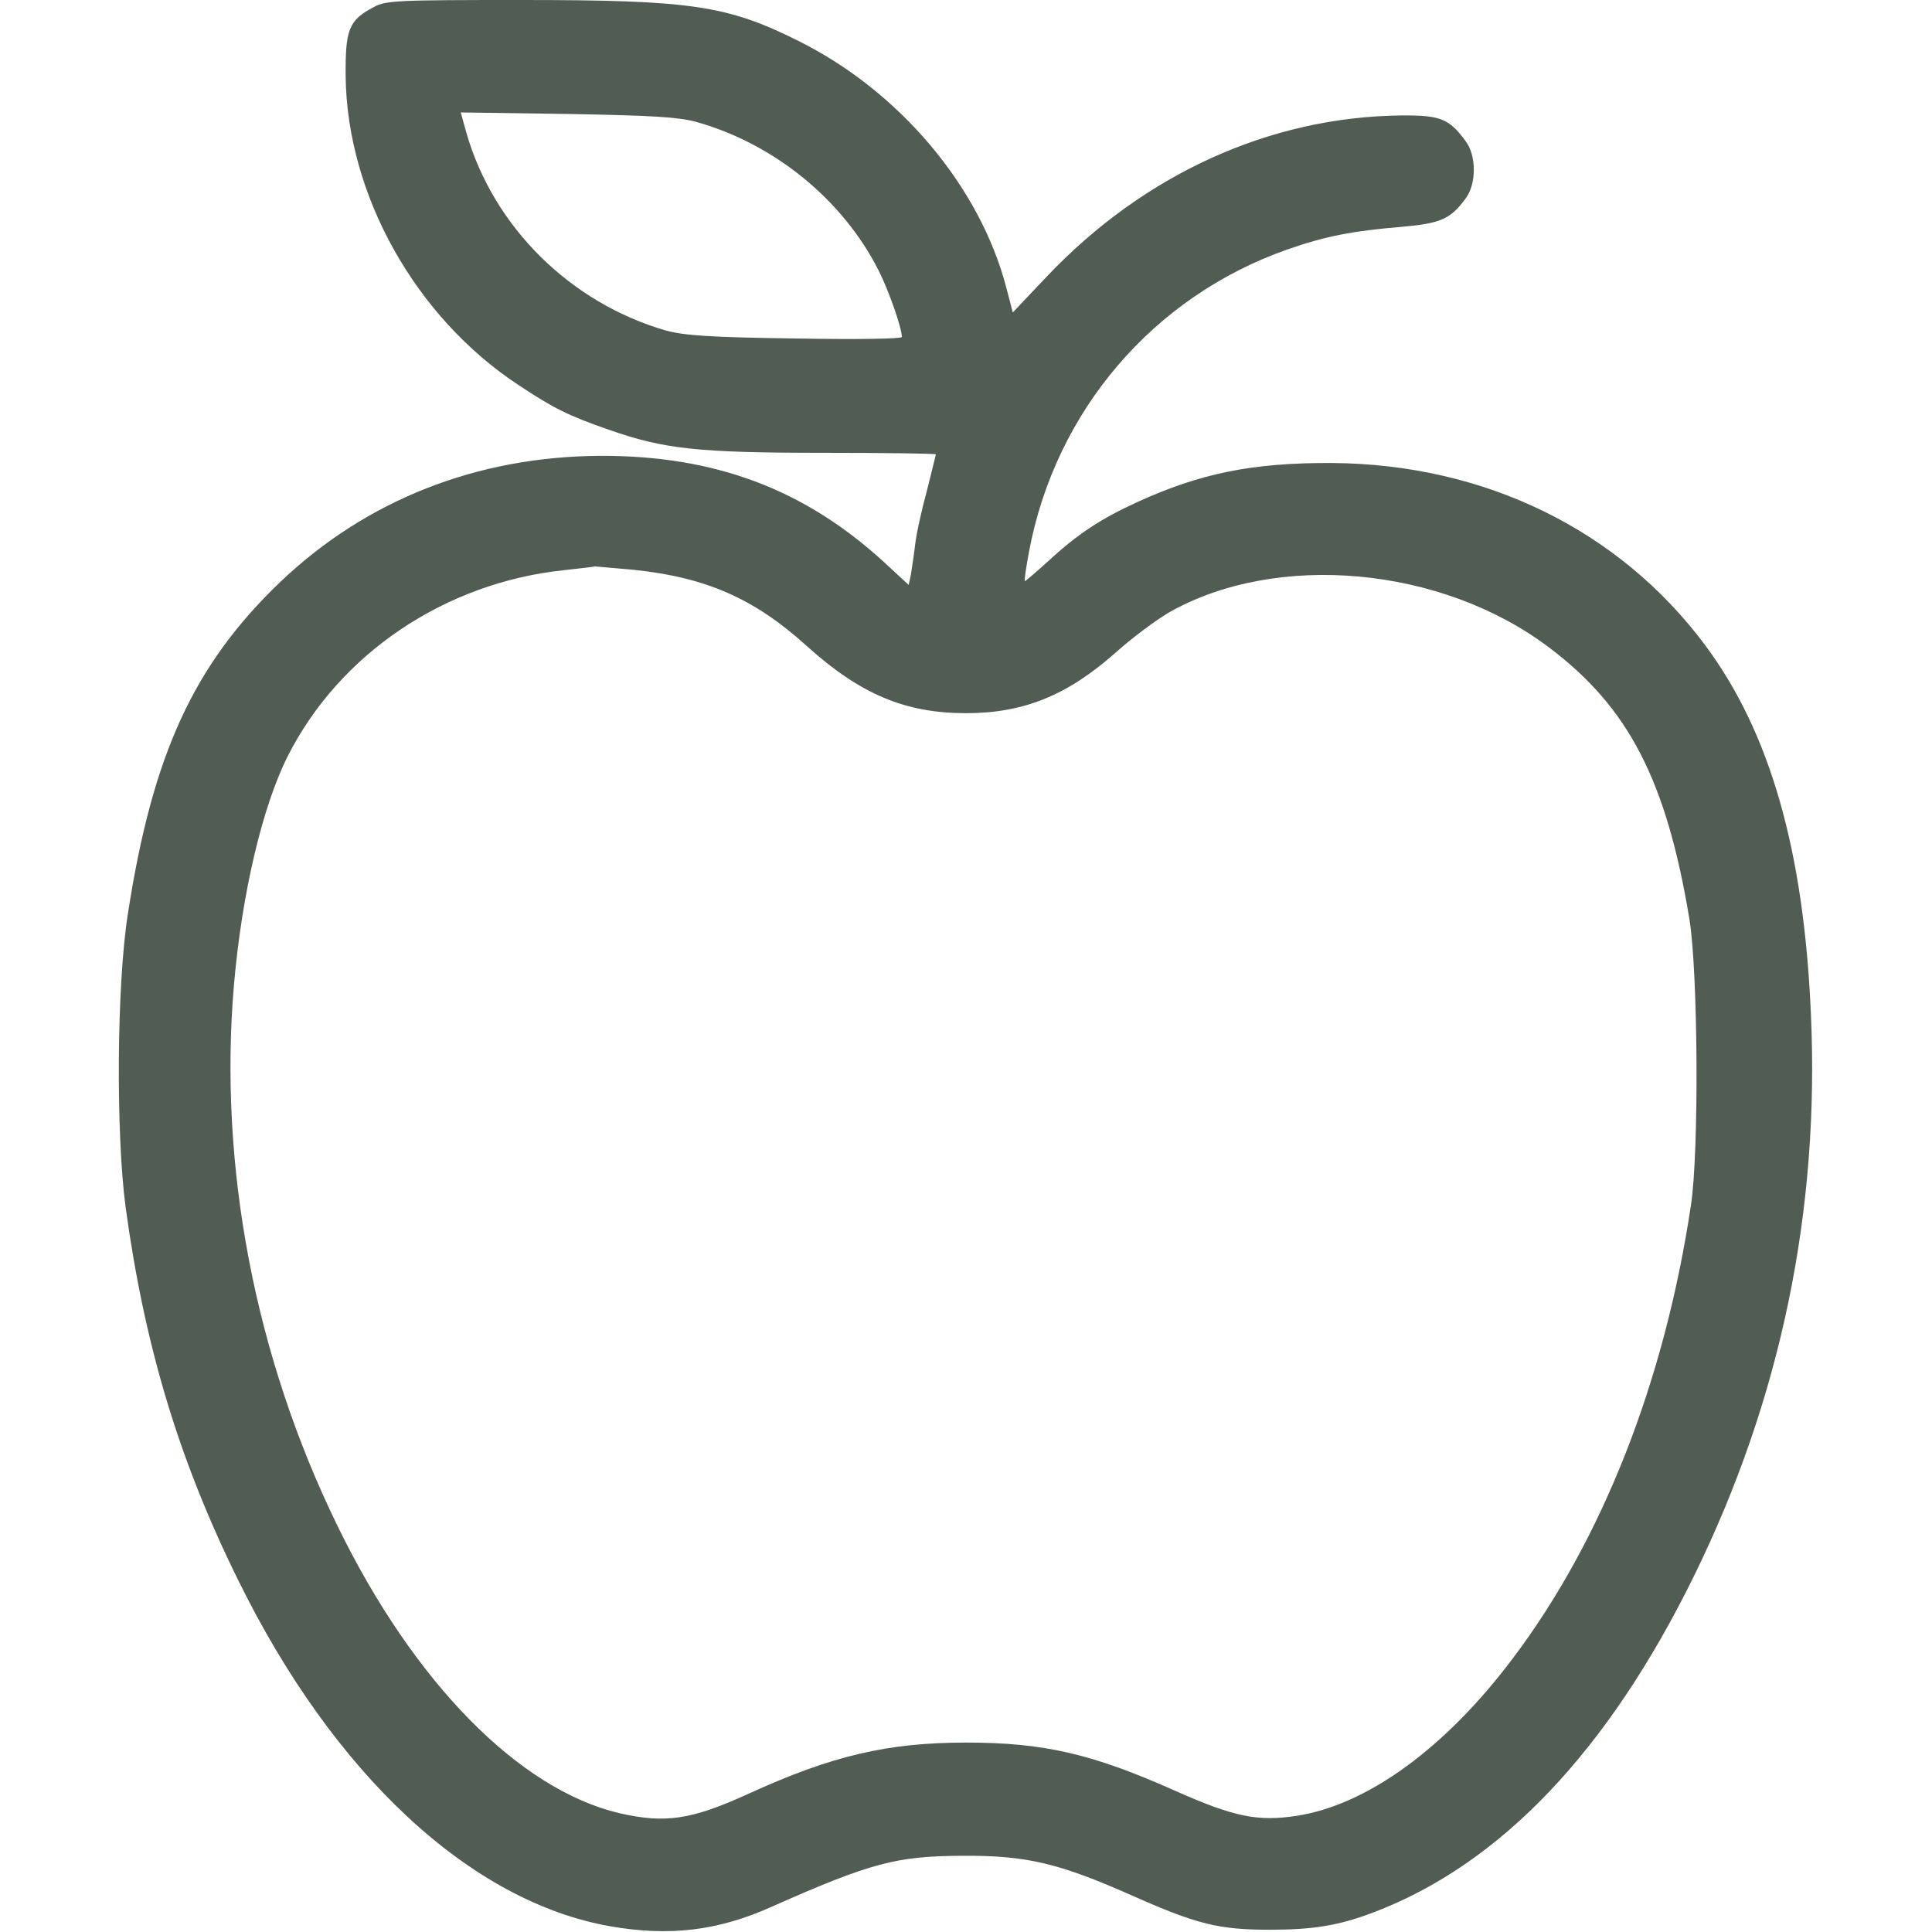
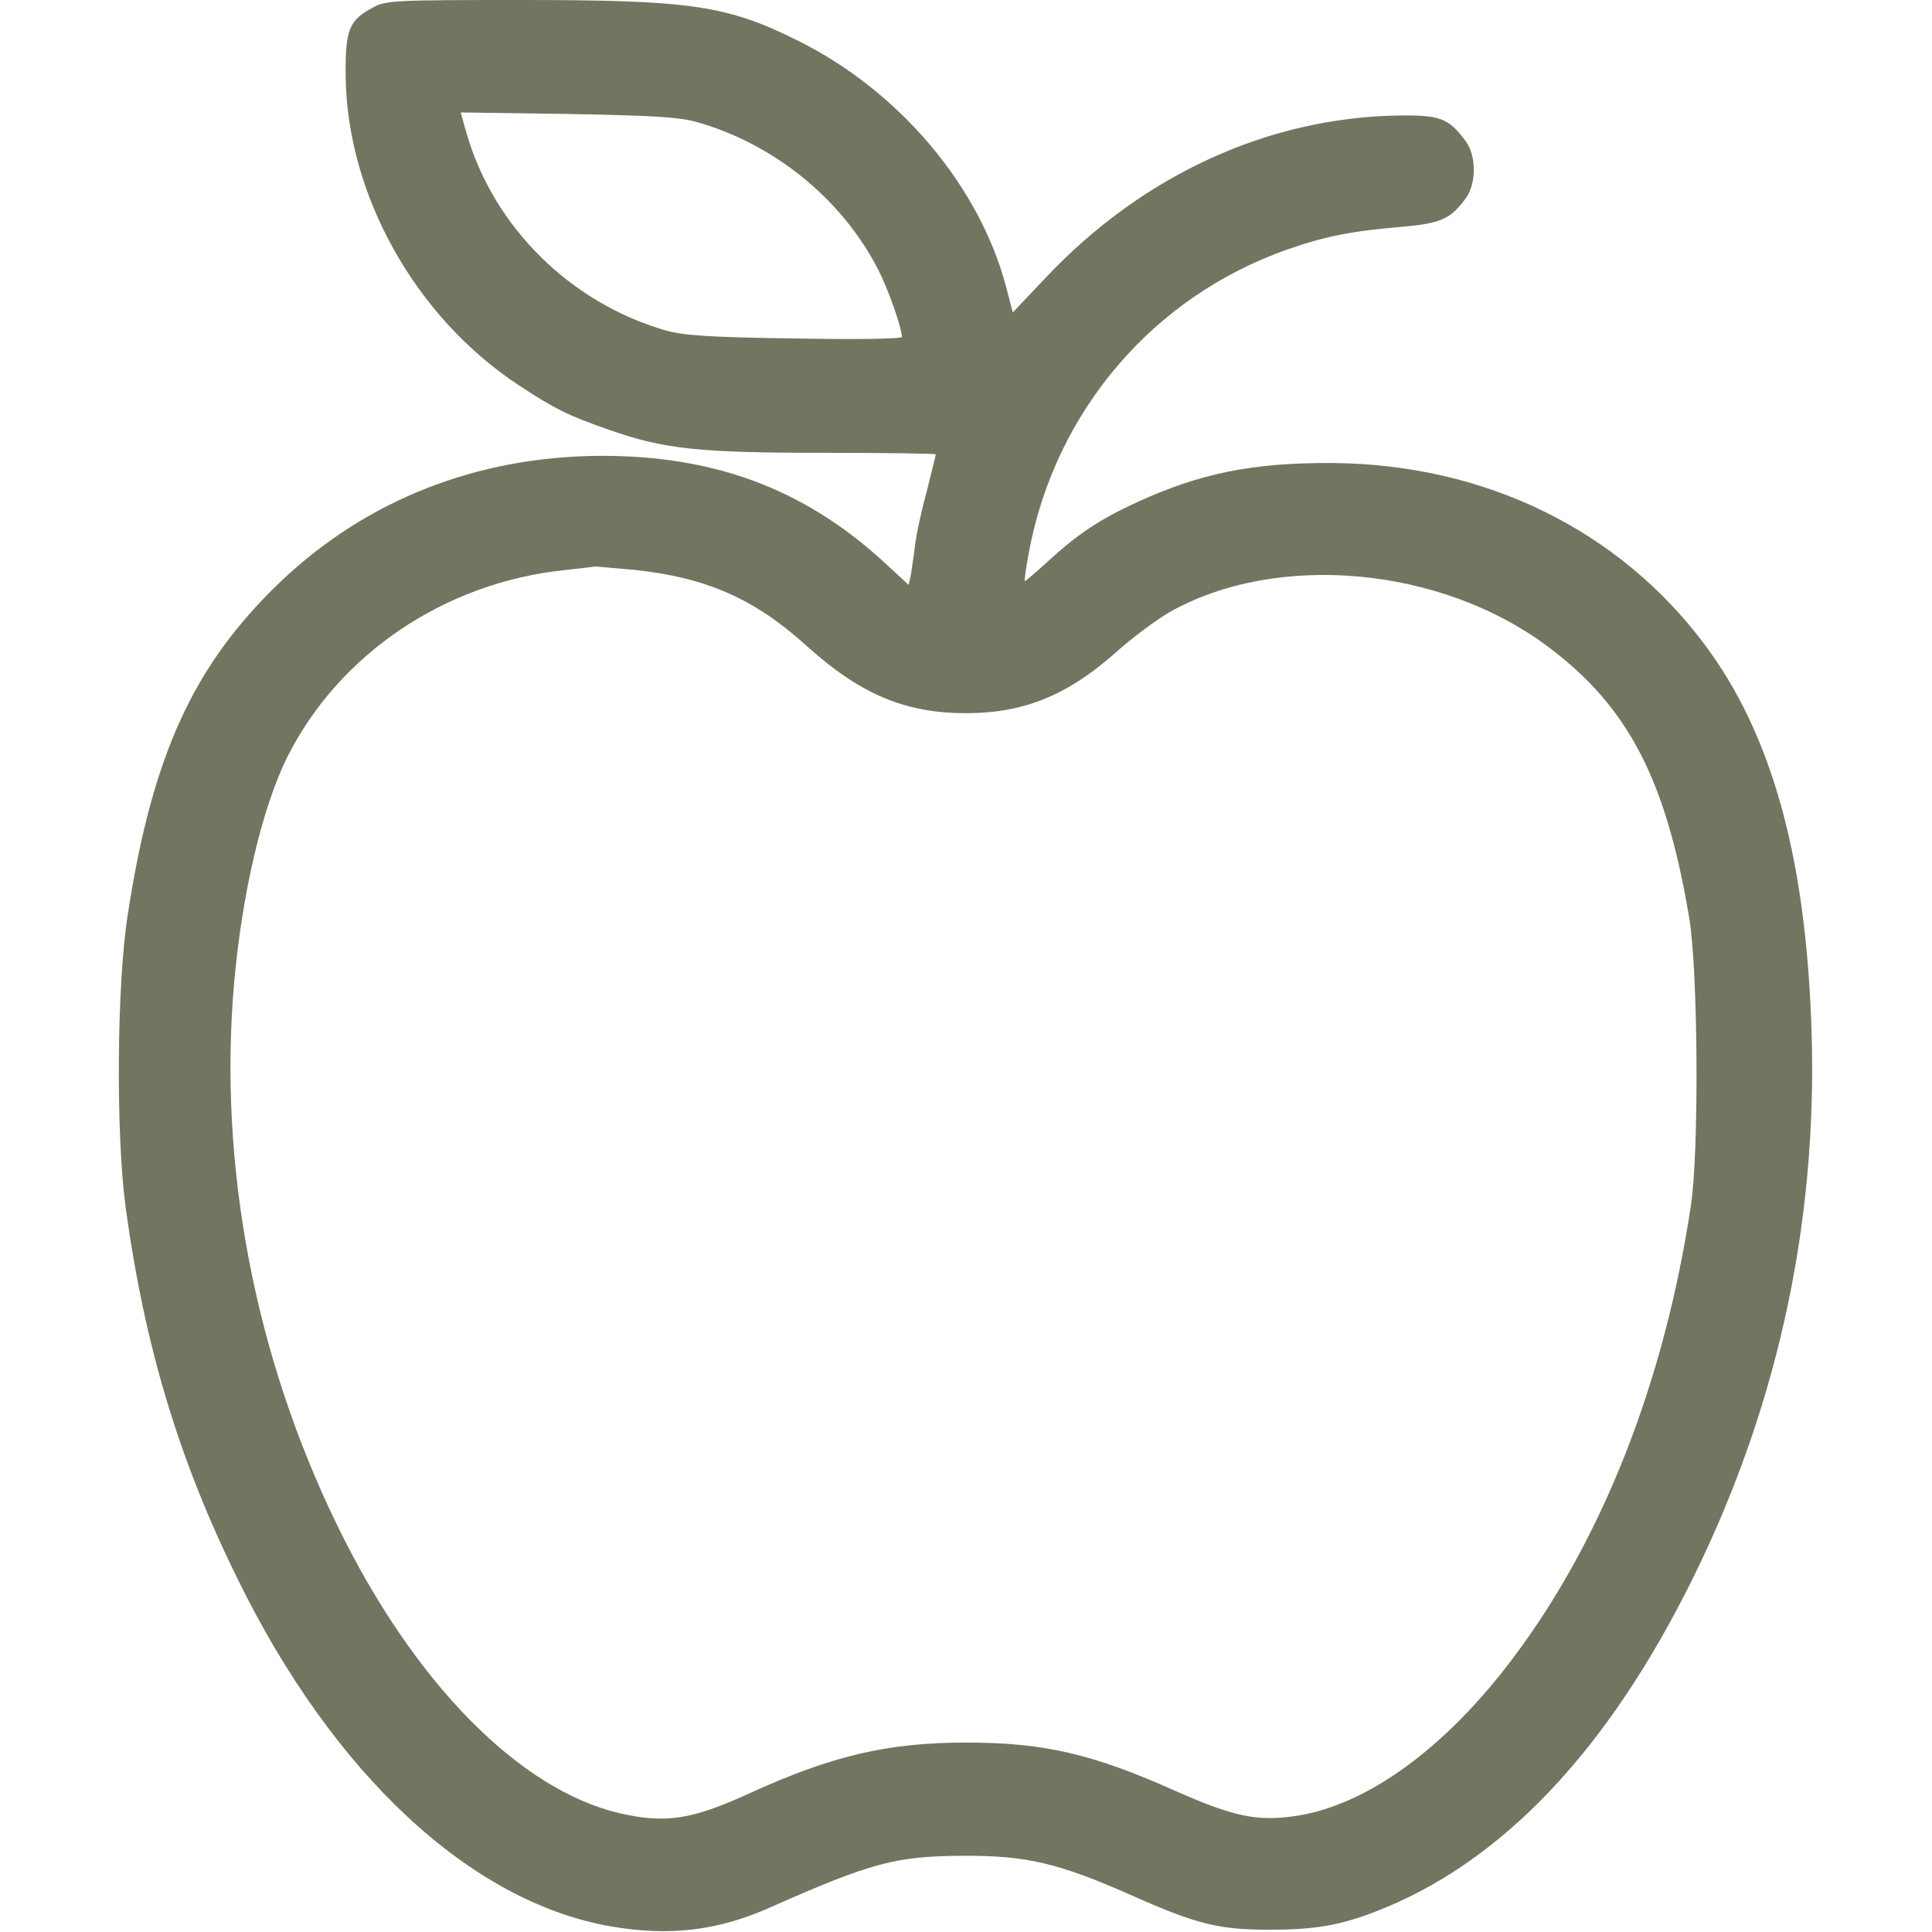
<svg xmlns="http://www.w3.org/2000/svg" version="1.0" width="512pt" height="512pt" viewBox="0 0 512 512" preserveAspectRatio="xMidYMid meet">
-   <g transform="translate(0,512) scale(0.1,-0.1)" fill="#515d53" stroke="none">
+   <g transform="translate(0,512) scale(0.1,-0.1)" fill="#727560" stroke="none">
    <path d="M990 5101 c-66 -35 -75 -59 -74 -184 4 -314 185 -638 459 -818 92 -61 132 -81 239 -118 145 -51 235 -61 569 -61 163 0 297 -2 297 -4 0 -2 -11 -46 -24 -98 -14 -51 -28 -115 -31 -143 -3 -27 -9 -62 -11 -78 l-6 -27 -66 61 c-211 193 -448 282 -752 281 -327 -2 -619 -117 -847 -334 -230 -220 -339 -458 -404 -879 -30 -189 -32 -585 -6 -779 50 -366 141 -669 297 -985 254 -518 617 -855 988 -920 156 -27 284 -12 425 51 266 118 332 135 507 136 171 1 256 -19 456 -108 167 -74 226 -88 359 -88 115 0 183 11 275 46 337 128 622 428 850 893 229 467 333 967 309 1490 -19 434 -109 745 -280 975 -228 306 -584 480 -989 483 -210 1 -349 -27 -517 -104 -96 -44 -157 -84 -235 -156 -32 -29 -60 -53 -62 -53 -2 0 3 35 11 78 70 373 329 676 685 801 100 35 172 49 304 60 101 9 128 20 168 75 29 38 29 114 0 152 -44 60 -67 69 -172 68 -348 -4 -681 -156 -938 -427 l-90 -95 -17 65 c-70 269 -284 522 -552 655 -188 94 -285 108 -734 108 -328 0 -359 -1 -391 -19z m855 -304 c207 -58 388 -206 483 -393 27 -53 62 -153 62 -177 0 -5 -116 -7 -282 -4 -227 3 -295 8 -343 21 -253 73 -457 274 -529 524 l-15 54 282 -4 c224 -4 294 -8 342 -21z m-166 -1187 c192 -20 320 -76 459 -202 142 -128 261 -178 422 -178 153 0 268 47 396 160 43 39 108 87 142 107 286 162 722 122 1006 -92 212 -159 312 -353 373 -720 23 -140 26 -618 4 -760 -70 -467 -235 -886 -472 -1200 -178 -237 -385 -388 -572 -417 -104 -16 -166 -3 -320 65 -223 100 -352 129 -557 129 -208 0 -356 -35 -575 -135 -153 -70 -222 -80 -344 -52 -266 63 -544 346 -746 760 -220 450 -316 956 -275 1435 21 242 75 471 142 605 137 272 417 461 733 494 44 5 81 9 81 10 1 0 47 -4 103 -9z" />
  </g>
</svg>
